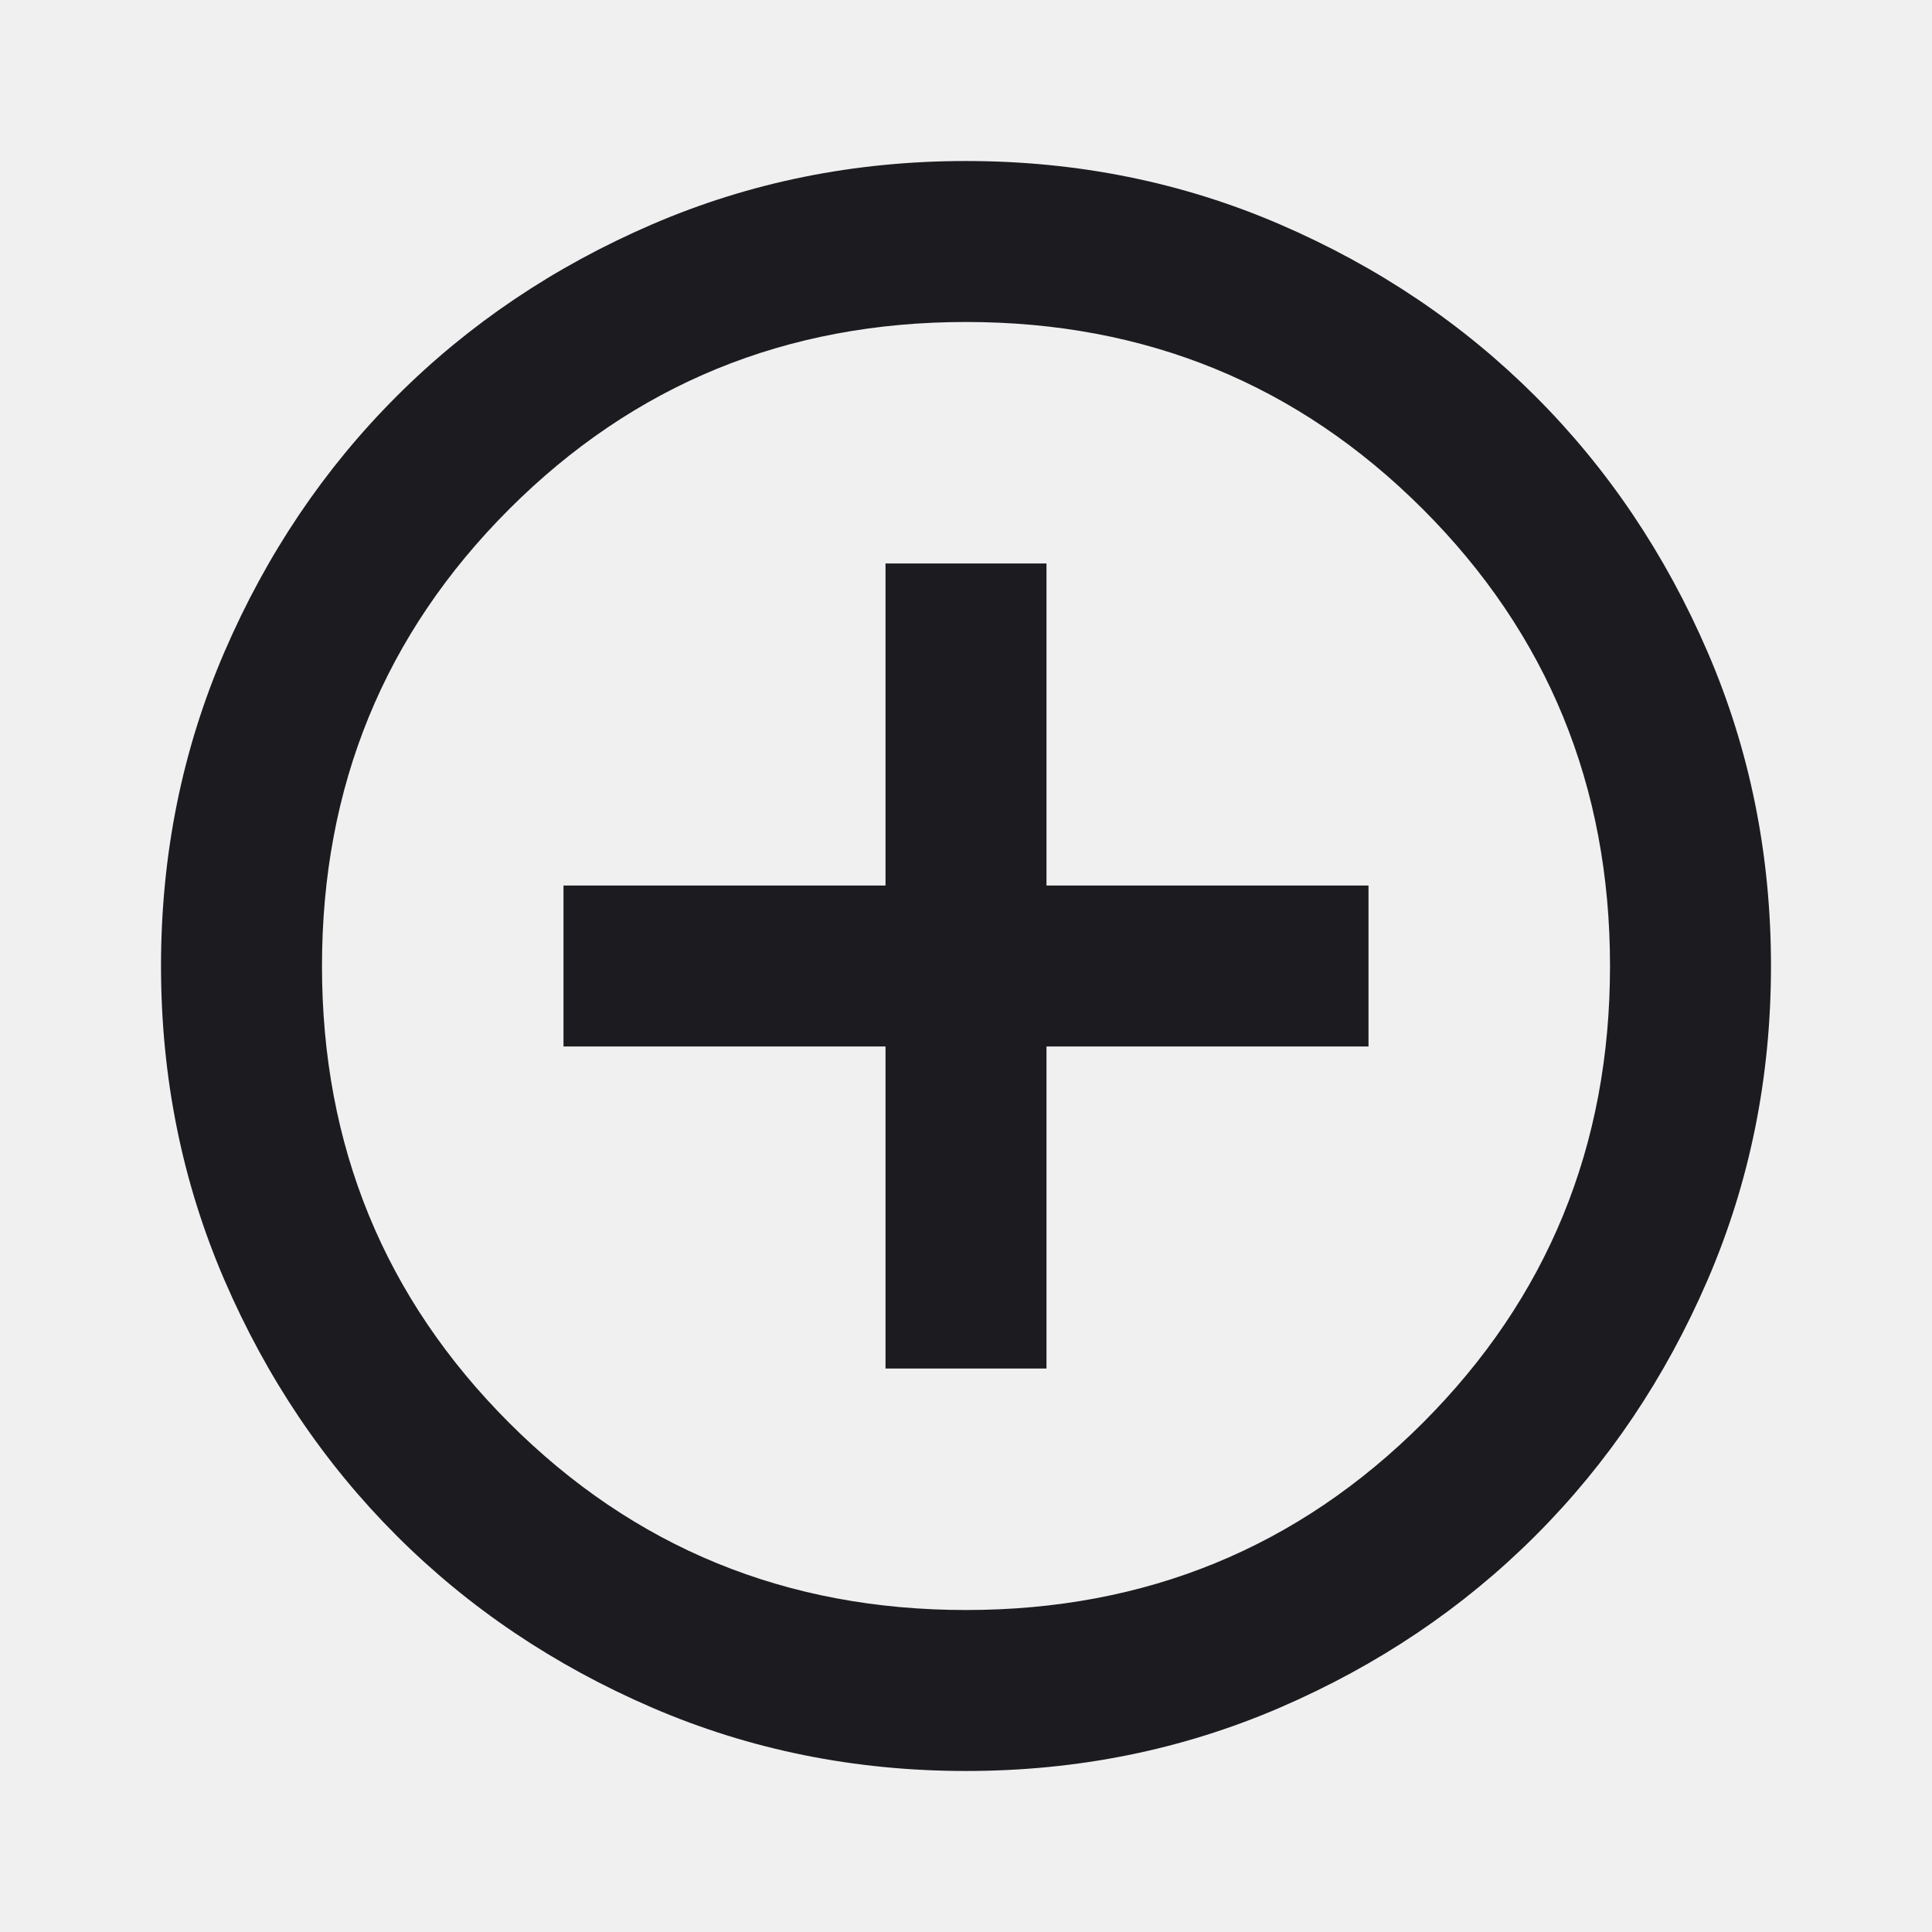
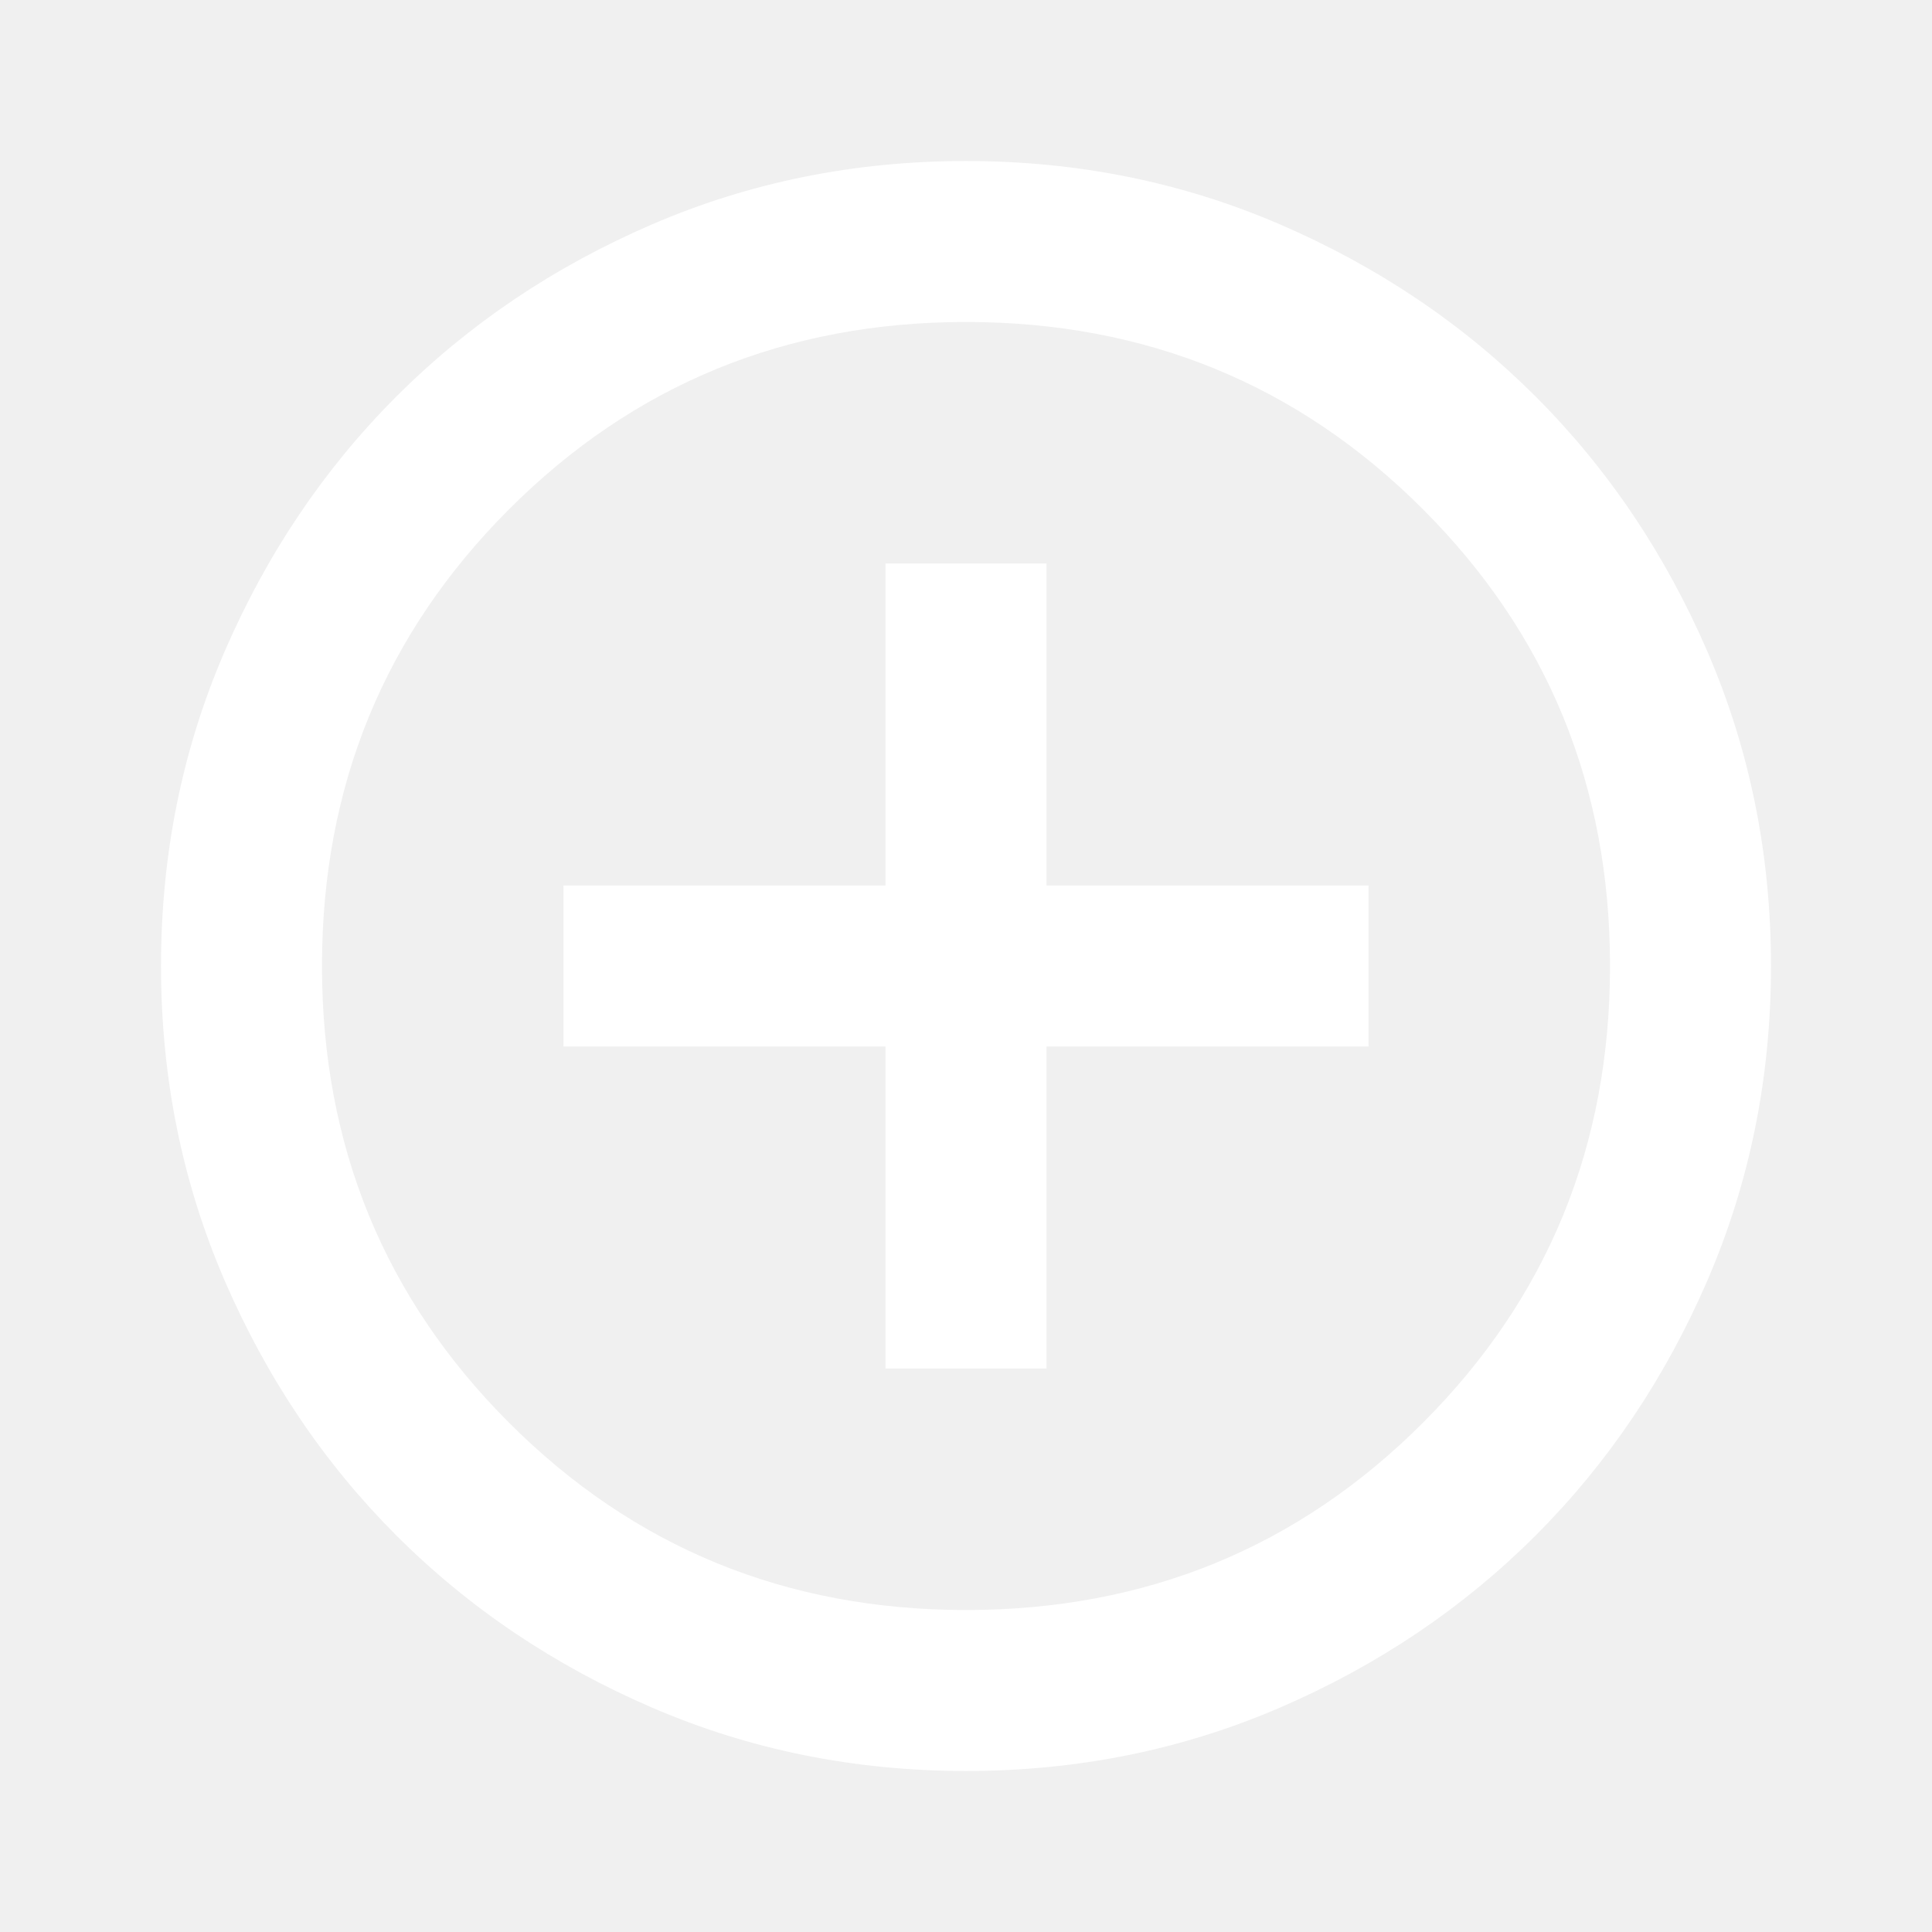
<svg xmlns="http://www.w3.org/2000/svg" width="50" height="50" viewBox="0 0 50 50" fill="none">
  <mask id="mask0_47_36" style="mask-type:alpha" maskUnits="userSpaceOnUse" x="0" y="0" width="50" height="50">
    <rect width="50" height="50" fill="#D9D9D9" />
  </mask>
  <g mask="url(#mask0_47_36)">
-     <path d="M22.917 35.417H27.083V27.083H35.417V22.917H27.083V14.583H22.917V22.917H14.583V27.083H22.917V35.417ZM25 45.833C22.118 45.833 19.41 45.286 16.875 44.193C14.34 43.099 12.135 41.615 10.26 39.74C8.385 37.865 6.901 35.66 5.807 33.125C4.714 30.59 4.167 27.882 4.167 25C4.167 22.118 4.714 19.41 5.807 16.875C6.901 14.34 8.385 12.135 10.26 10.26C12.135 8.385 14.34 6.901 16.875 5.807C19.41 4.714 22.118 4.167 25 4.167C27.882 4.167 30.59 4.714 33.125 5.807C35.66 6.901 37.865 8.385 39.74 10.26C41.615 12.135 43.099 14.34 44.193 16.875C45.286 19.41 45.833 22.118 45.833 25C45.833 27.882 45.286 30.59 44.193 33.125C43.099 35.66 41.615 37.865 39.74 39.74C37.865 41.615 35.66 43.099 33.125 44.193C30.59 45.286 27.882 45.833 25 45.833ZM25 41.667C29.653 41.667 33.594 40.052 36.823 36.823C40.052 33.594 41.667 29.653 41.667 25C41.667 20.347 40.052 16.406 36.823 13.177C33.594 9.948 29.653 8.333 25 8.333C20.347 8.333 16.406 9.948 13.177 13.177C9.948 16.406 8.333 20.347 8.333 25C8.333 29.653 9.948 33.594 13.177 36.823C16.406 40.052 20.347 41.667 25 41.667Z" fill="#1C1B1F" />
+     <path d="M22.917 35.417H27.083V27.083H35.417V22.917H27.083V14.583H22.917V22.917H14.583V27.083H22.917V35.417ZM25 45.833C22.118 45.833 19.41 45.286 16.875 44.193C14.34 43.099 12.135 41.615 10.26 39.74C8.385 37.865 6.901 35.66 5.807 33.125C4.714 30.59 4.167 27.882 4.167 25C4.167 22.118 4.714 19.41 5.807 16.875C6.901 14.34 8.385 12.135 10.26 10.26C12.135 8.385 14.34 6.901 16.875 5.807C19.41 4.714 22.118 4.167 25 4.167C27.882 4.167 30.59 4.714 33.125 5.807C35.66 6.901 37.865 8.385 39.74 10.26C41.615 12.135 43.099 14.34 44.193 16.875C45.286 19.41 45.833 22.118 45.833 25C45.833 27.882 45.286 30.59 44.193 33.125C43.099 35.66 41.615 37.865 39.74 39.74C37.865 41.615 35.66 43.099 33.125 44.193C30.59 45.286 27.882 45.833 25 45.833ZM25 41.667C29.653 41.667 33.594 40.052 36.823 36.823C40.052 33.594 41.667 29.653 41.667 25C41.667 20.347 40.052 16.406 36.823 13.177C33.594 9.948 29.653 8.333 25 8.333C20.347 8.333 16.406 9.948 13.177 13.177C9.948 16.406 8.333 20.347 8.333 25C8.333 29.653 9.948 33.594 13.177 36.823C16.406 40.052 20.347 41.667 25 41.667Z" fill="#FFFFFF" />
  </g>
</svg>
